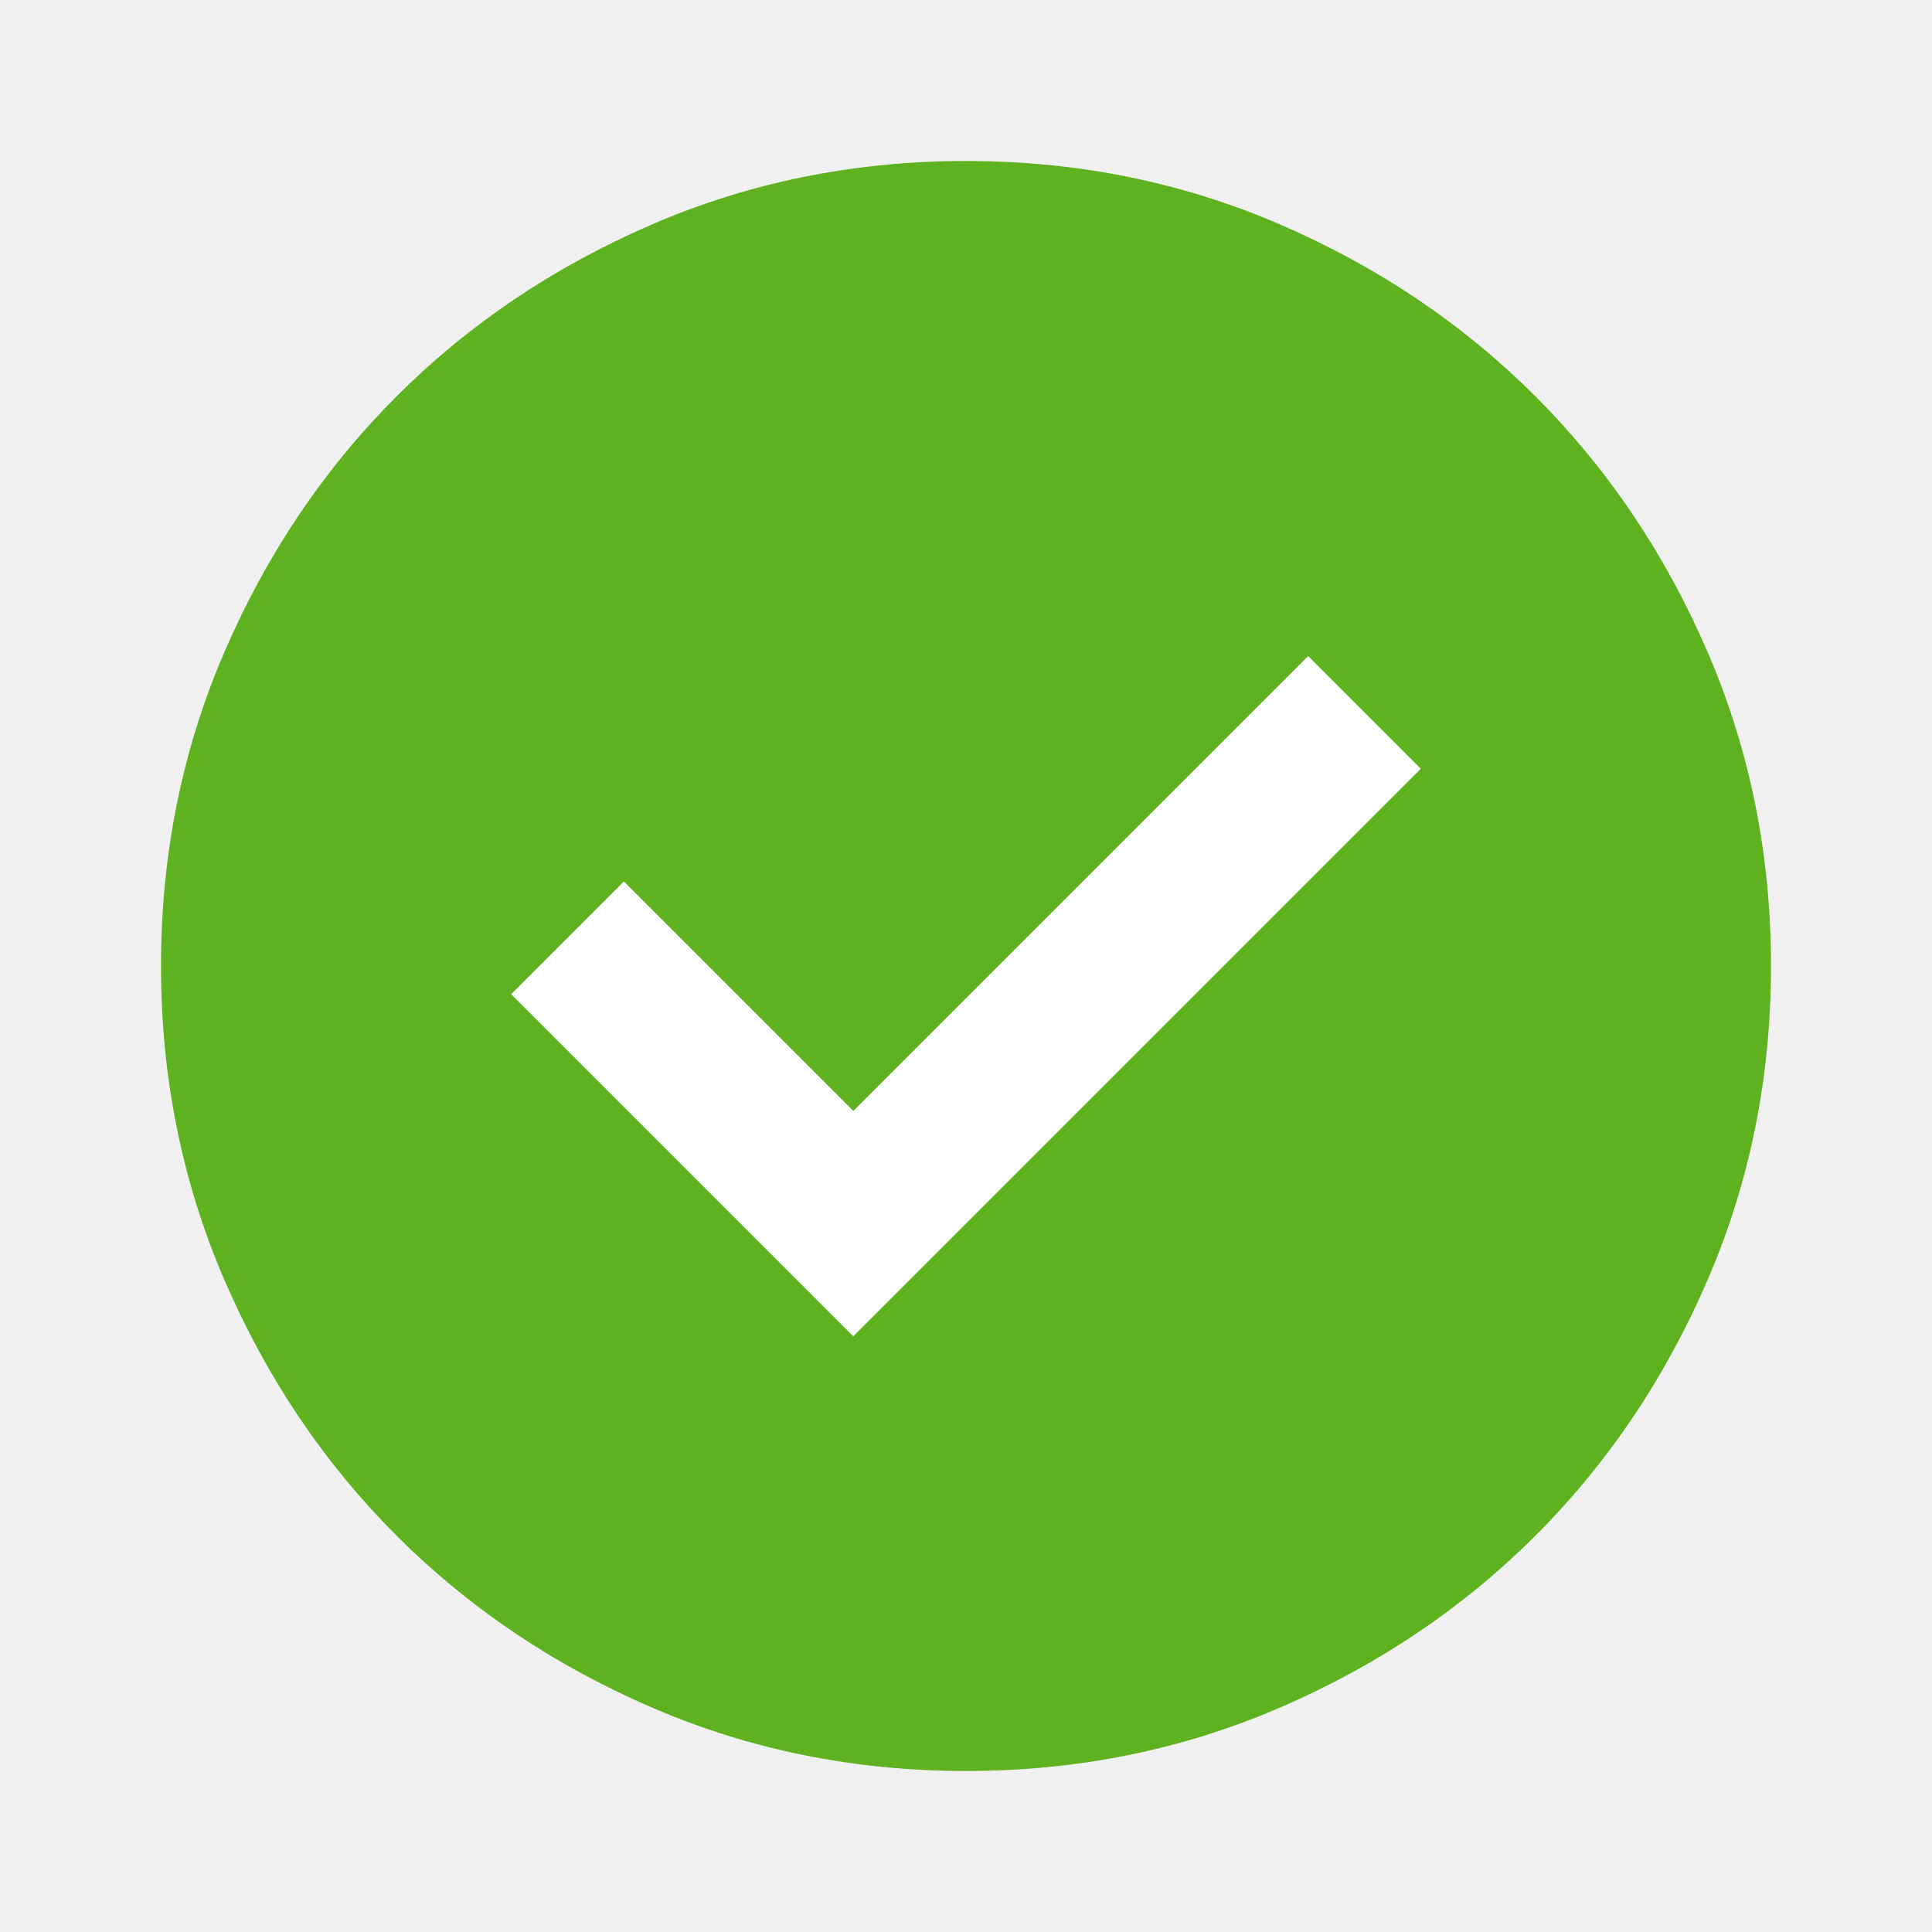
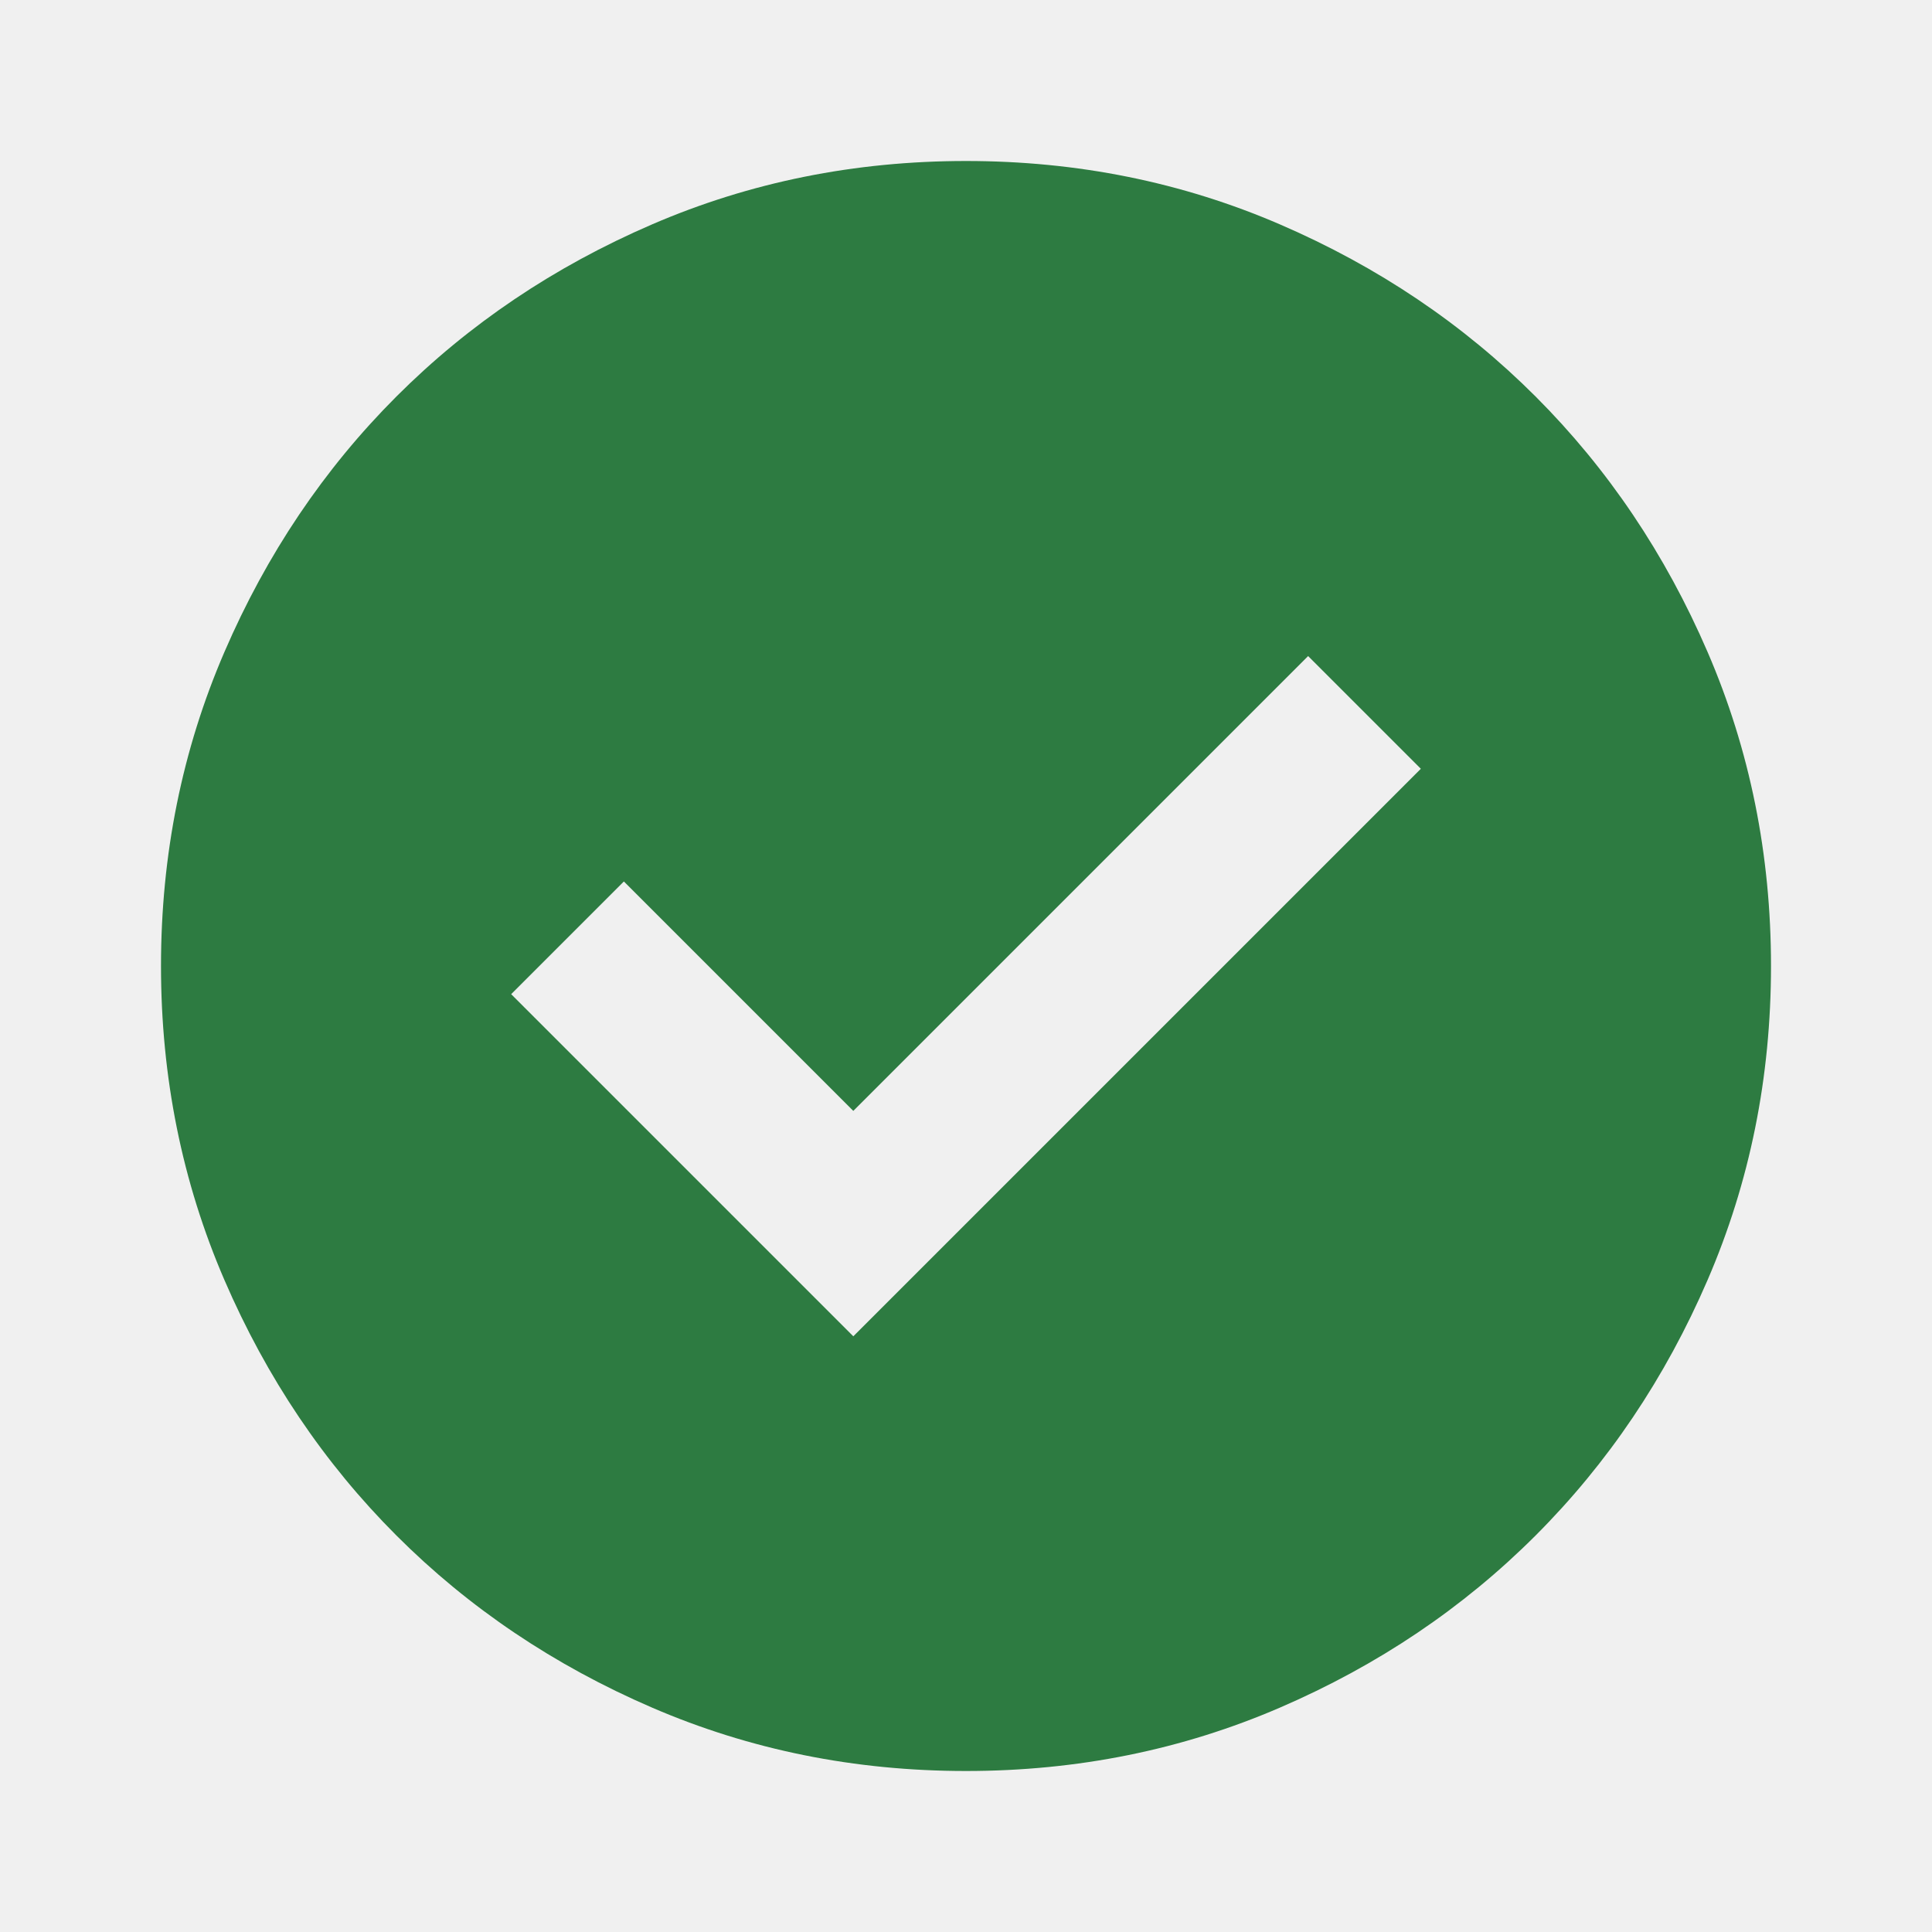
<svg xmlns="http://www.w3.org/2000/svg" width="24" height="24" viewBox="0 0 24 24" version="1.1" xml:space="preserve" style="fill-rule:evenodd;clip-rule:evenodd;stroke-linejoin:round;stroke-miterlimit:2;">
-   <ellipse cx="12.399" cy="12.302" rx="6.446" ry="5.727" style="fill:white;" />
  <g transform="matrix(0.025,0,0,0.025,0,24)">
-     <path d="M424,-296L706,-578L650,-634L424,-408L310,-522L254,-466L424,-296ZM480,-80C424.667,-80 372.667,-90.5 324,-111.5C275.333,-132.5 233,-161 197,-197C161,-233 132.5,-275.333 111.5,-324C90.5,-372.667 80,-424.667 80,-480C80,-535.333 90.5,-587.333 111.5,-636C132.5,-684.667 161,-727 197,-763C233,-799 275.333,-827.5 324,-848.5C372.667,-869.5 424.667,-880 480,-880C535.333,-880 587.333,-869.5 636,-848.5C684.667,-827.5 727,-799 763,-763C799,-727 827.5,-684.667 848.5,-636C869.5,-587.333 880,-535.333 880,-480C880,-424.667 869.5,-372.667 848.5,-324C827.5,-275.333 799,-233 763,-197C727,-161 684.667,-132.5 636,-111.5C587.333,-90.5 535.333,-80 480,-80Z" style="fill:rgb(94,178,32);fill-rule:nonzero;" />
+     <path d="M424,-296L706,-578L650,-634L424,-408L310,-522L254,-466L424,-296ZM480,-80C424.667,-80 372.667,-90.5 324,-111.5C275.333,-132.5 233,-161 197,-197C161,-233 132.5,-275.333 111.5,-324C90.5,-372.667 80,-424.667 80,-480C80,-535.333 90.5,-587.333 111.5,-636C132.5,-684.667 161,-727 197,-763C233,-799 275.333,-827.5 324,-848.5C372.667,-869.5 424.667,-880 480,-880C535.333,-880 587.333,-869.5 636,-848.5C684.667,-827.5 727,-799 763,-763C799,-727 827.5,-684.667 848.5,-636C869.5,-587.333 880,-535.333 880,-480C880,-424.667 869.5,-372.667 848.5,-324C827.5,-275.333 799,-233 763,-197C727,-161 684.667,-132.5 636,-111.5C587.333,-90.5 535.333,-80 480,-80Z" style="fill:rgb(45,123,65);fill-rule:nonzero;" />
  </g>
</svg>
